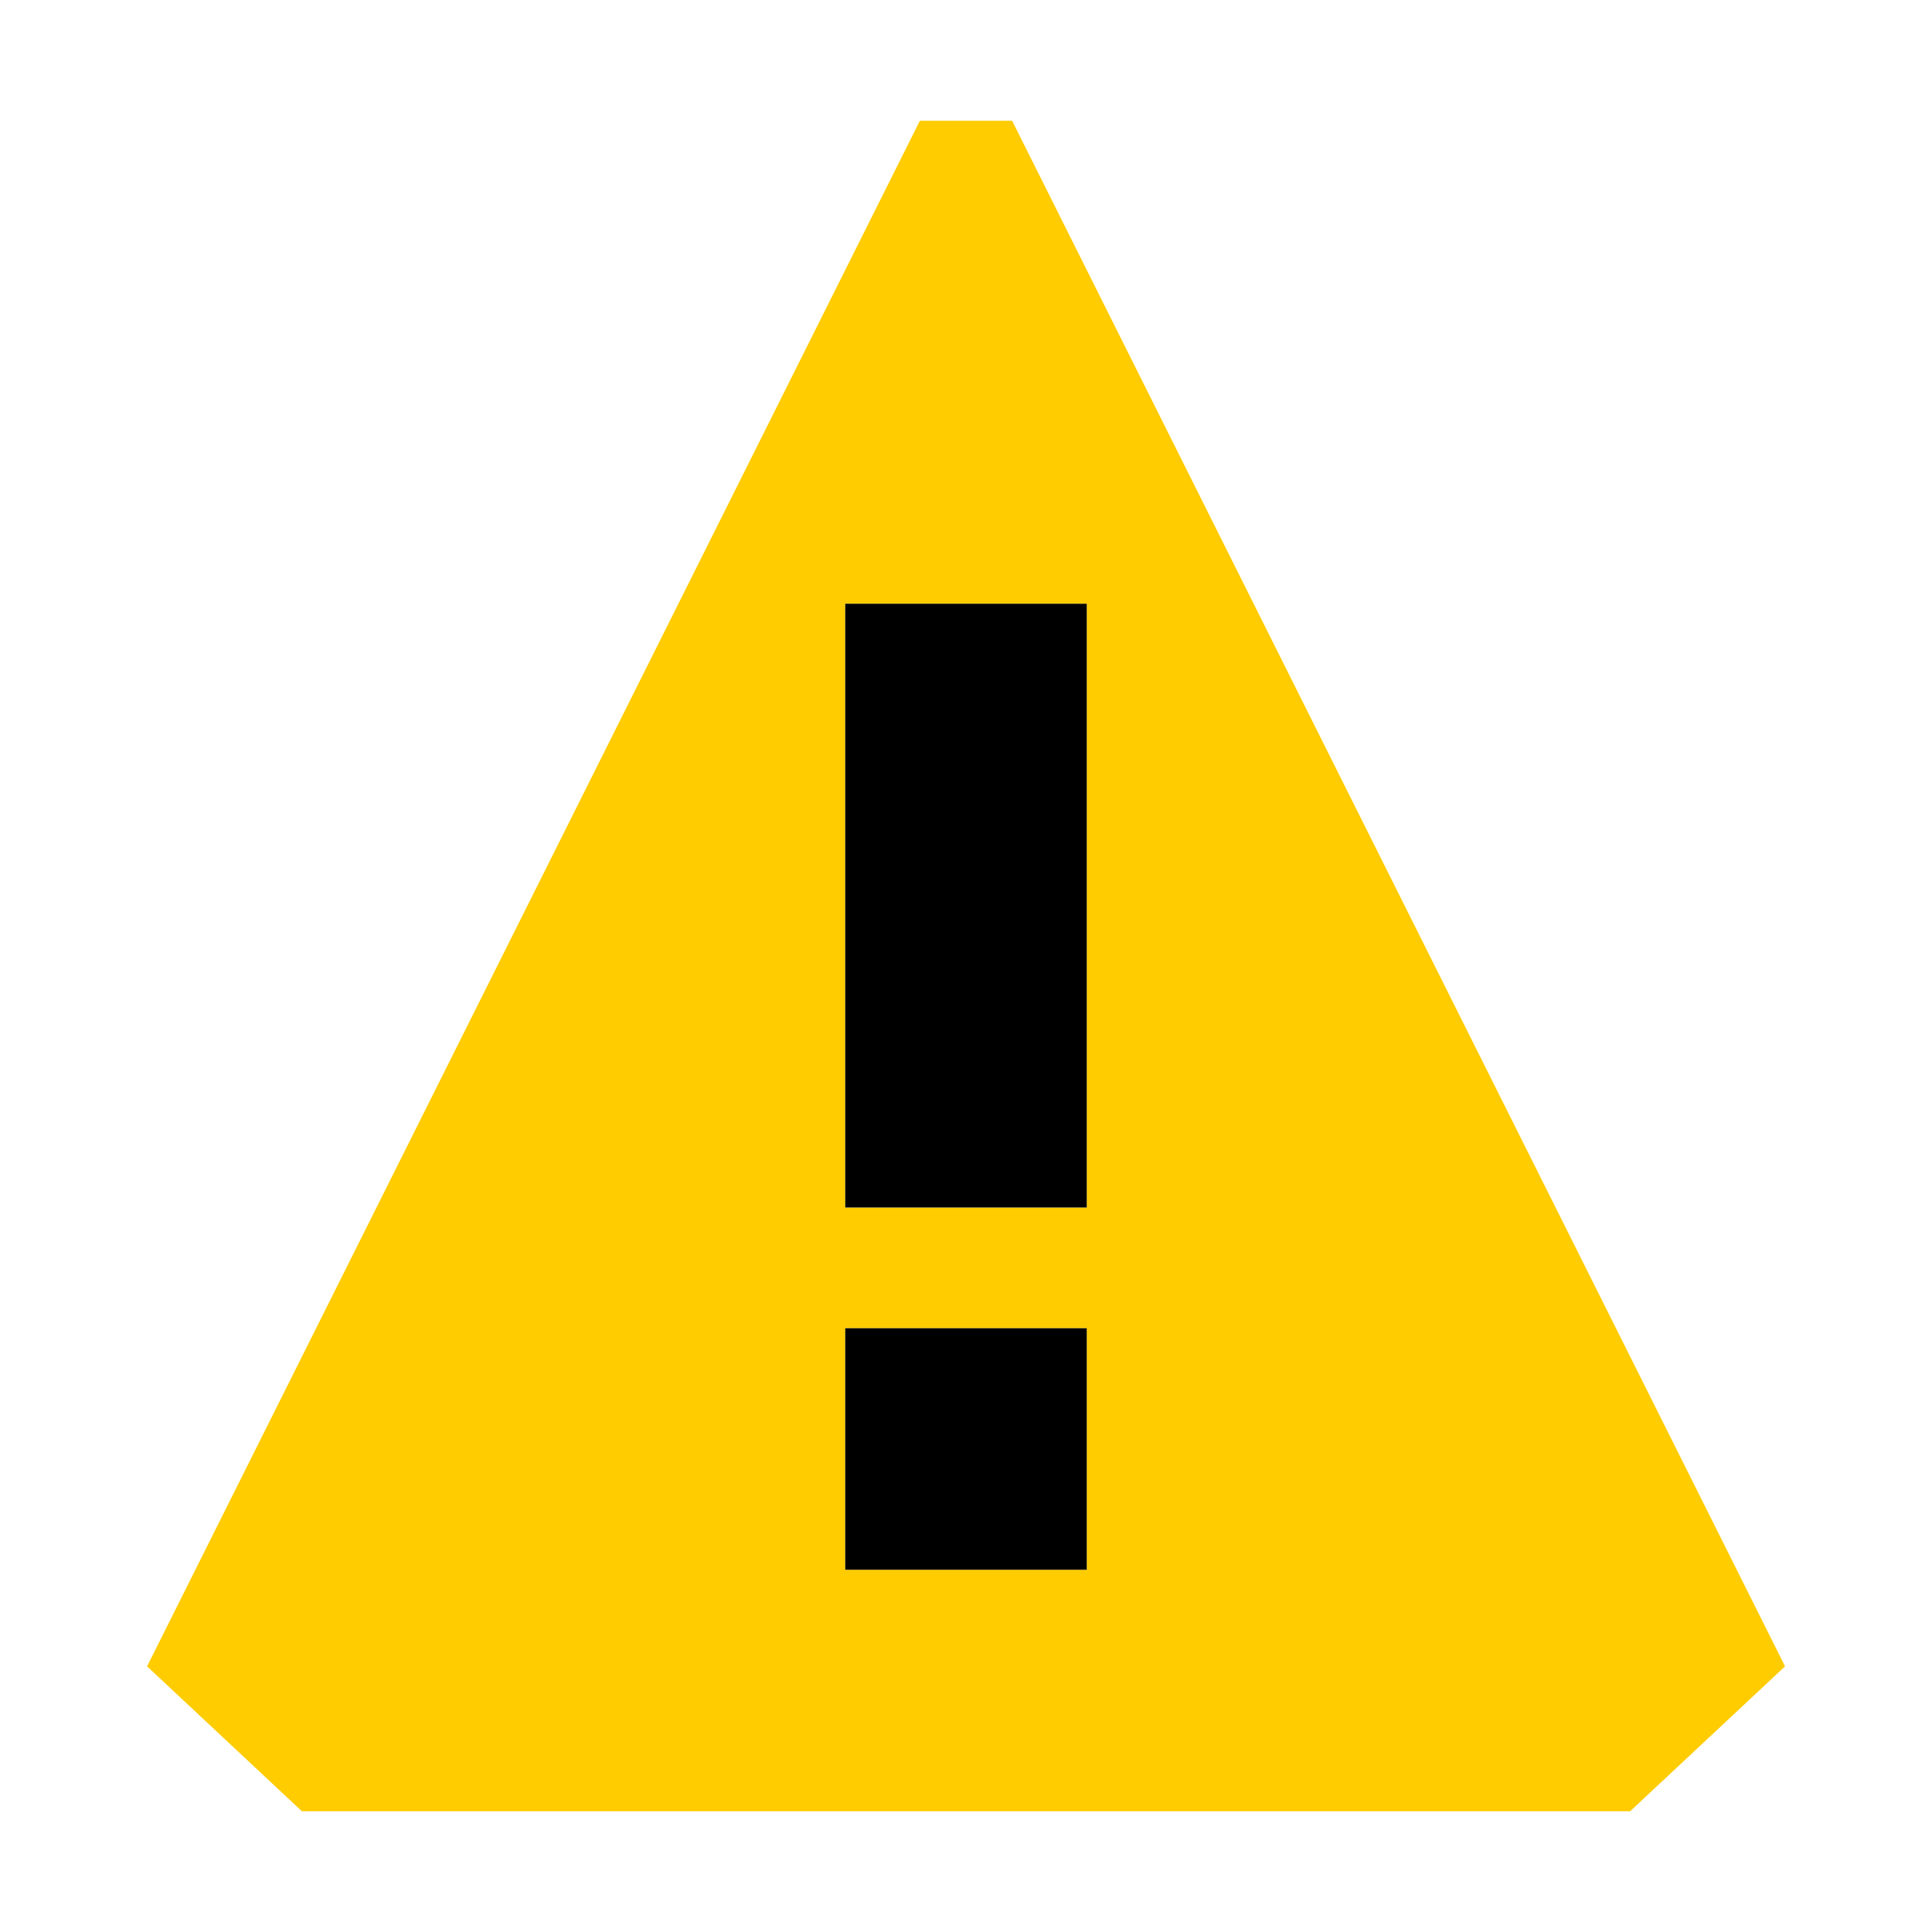
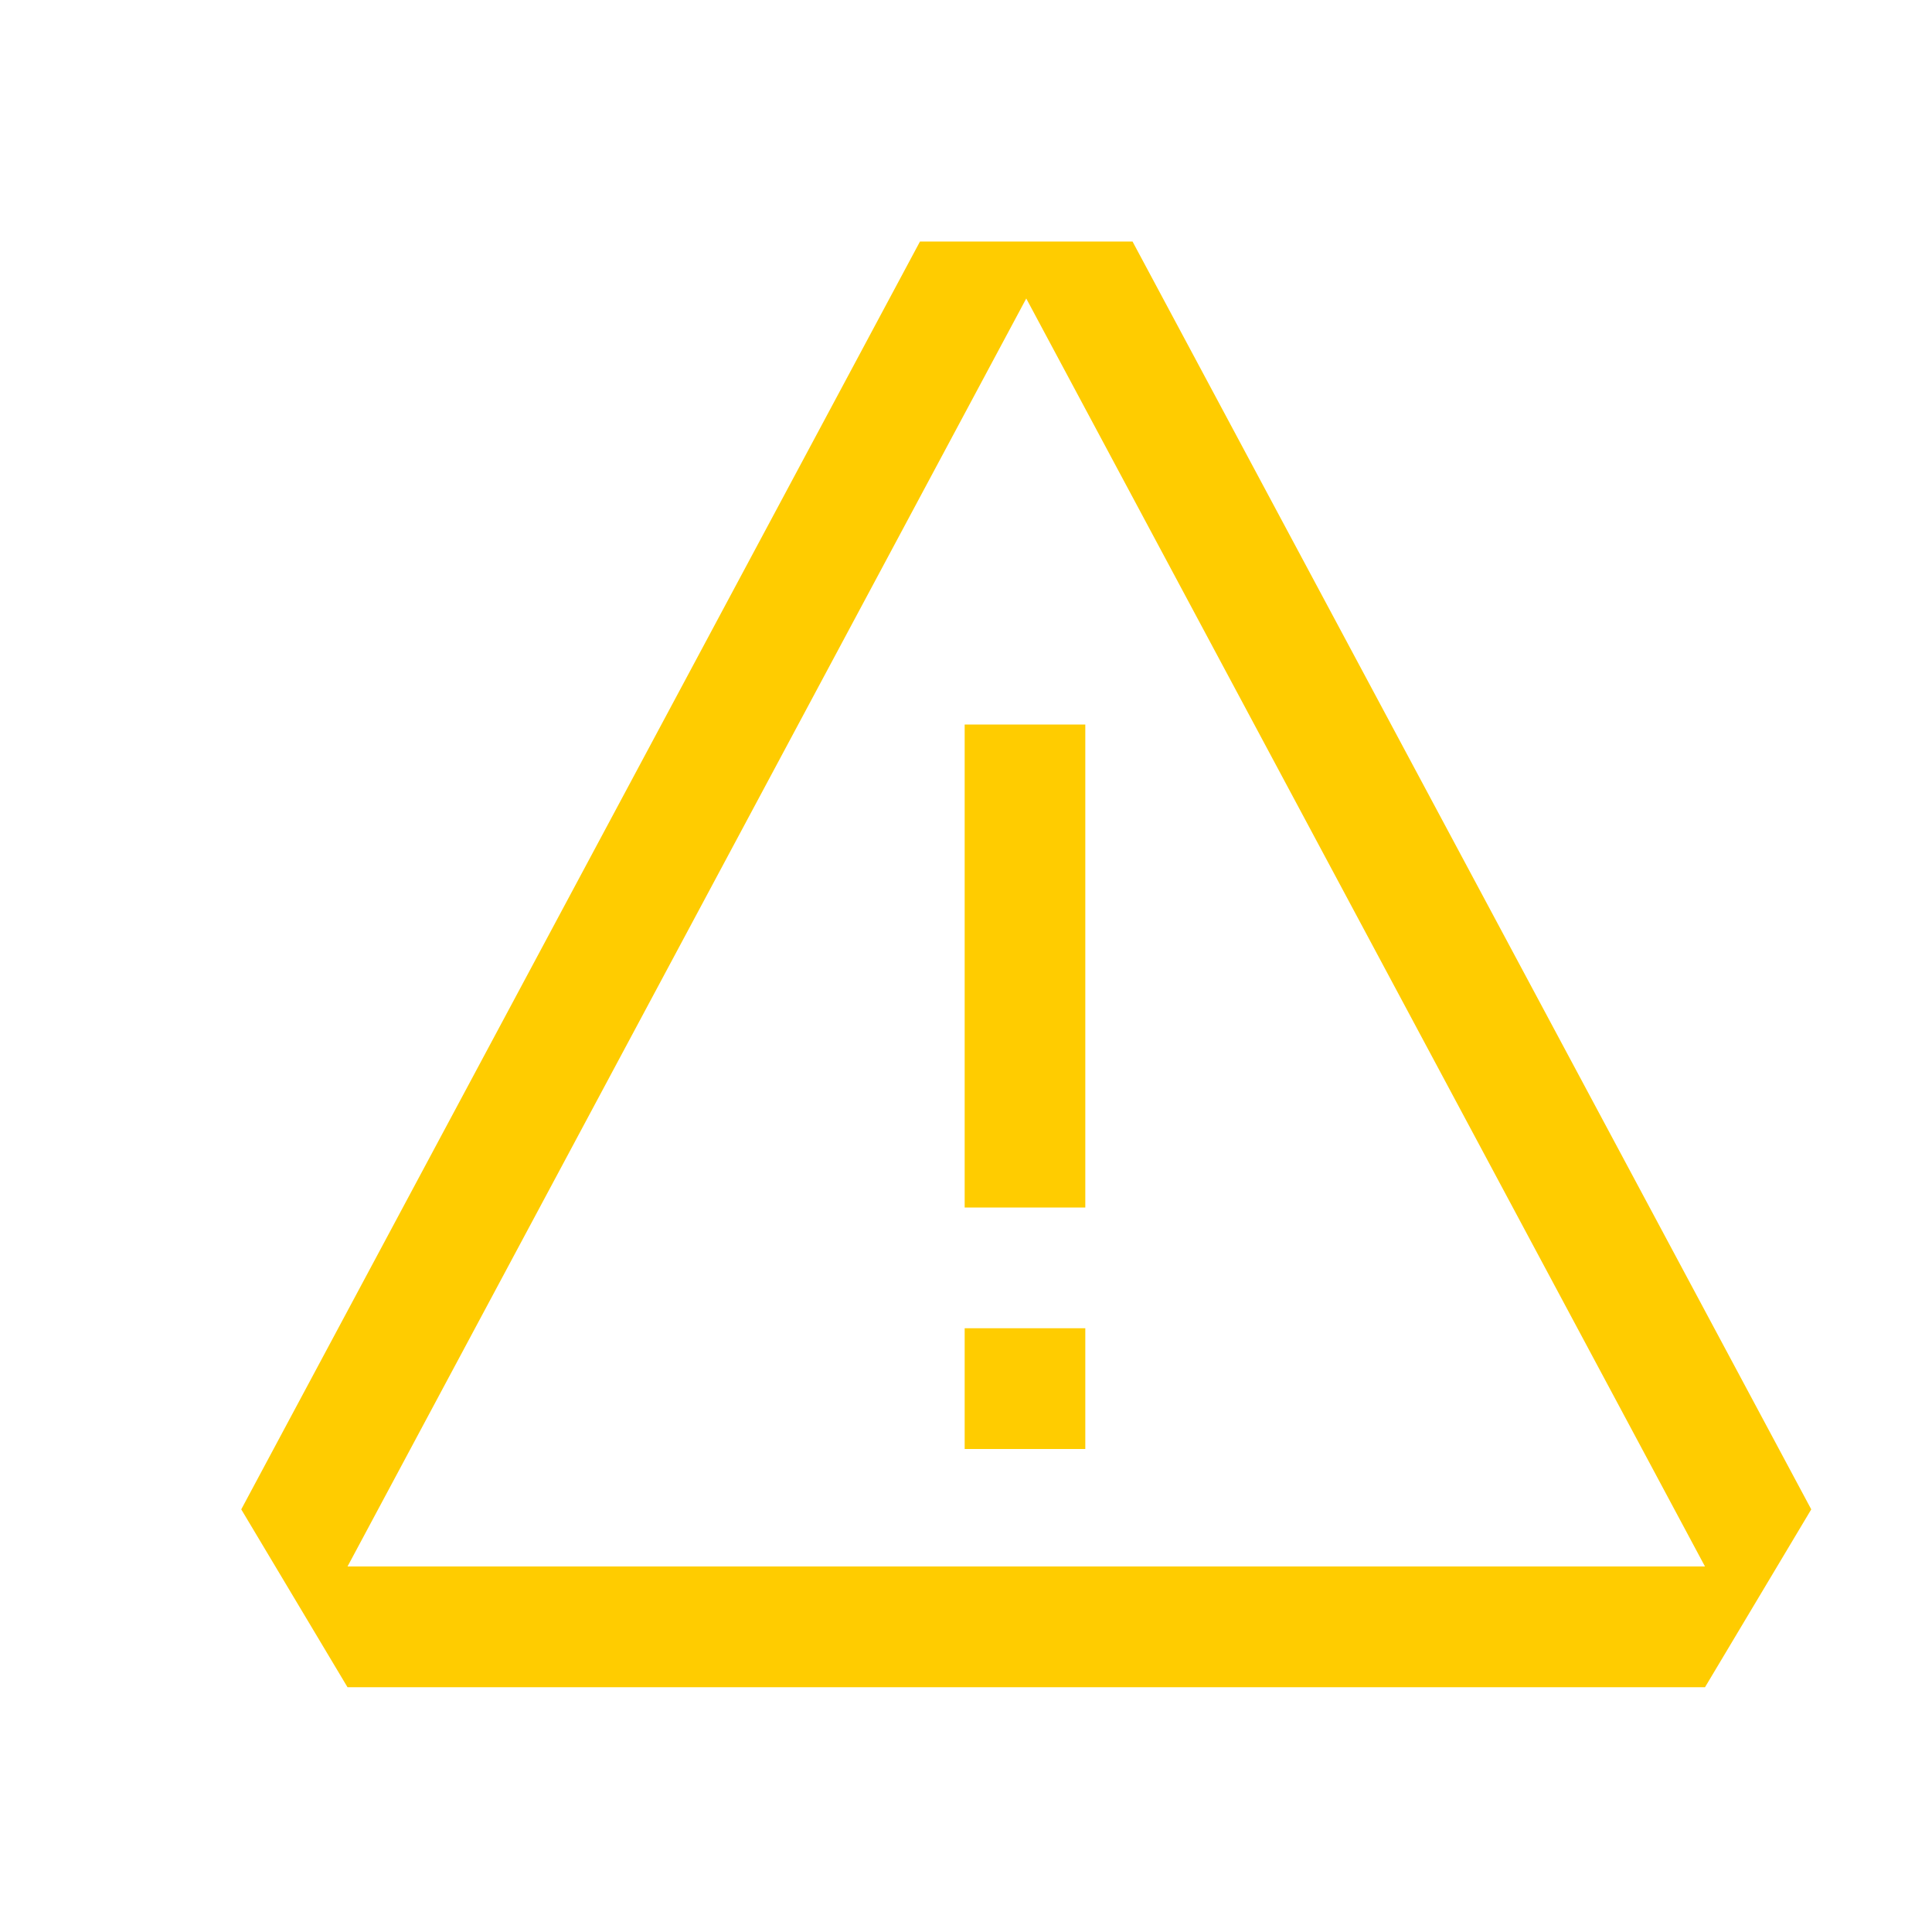
- <svg xmlns="http://www.w3.org/2000/svg" viewBox="0 0 16 16">
-   <defs>
-     <style>.icon-canvas-transparent,.icon-vs-out{fill:#252526;}.icon-canvas-transparent{opacity:0;}.icon-vs-yellow{fill:#fc0;}</style>
-   </defs>
-   <path class="icon-canvas-transparent" d="M16,0V16H0V0Z" />
-   <path class="icon-vs-out" d="M16,14l-2,2H2L0,14,7,0H9Z" style="display: none;" />
-   <path class="icon-vs-yellow" d="M8.382,1H7.618l-6.4,12.8L2.5,15h11l1.283-1.2ZM9,13H7V11H9Zm0-3H7V5H9Z" />
-   <path d="M7,11H9v2H7ZM7,5v5H9V5Z" />
+ <svg xmlns="http://www.w3.org/2000/svg" width="16" height="16" viewBox="0 0 16 16" fill="none">
+   <path fill-rule="evenodd" clip-rule="evenodd" d="M14.12 13.973L15 12.5L9.379 2H7.619L1.998 12.5L2.878 13.973H14.12ZM2.878 12.973L8.499 2.472L14.12 12.973H2.878ZM7.989 6H8.988V10H7.989V6ZM7.989 11H8.988V12H7.989V11Z" fill="#FFCC00" />
</svg>
